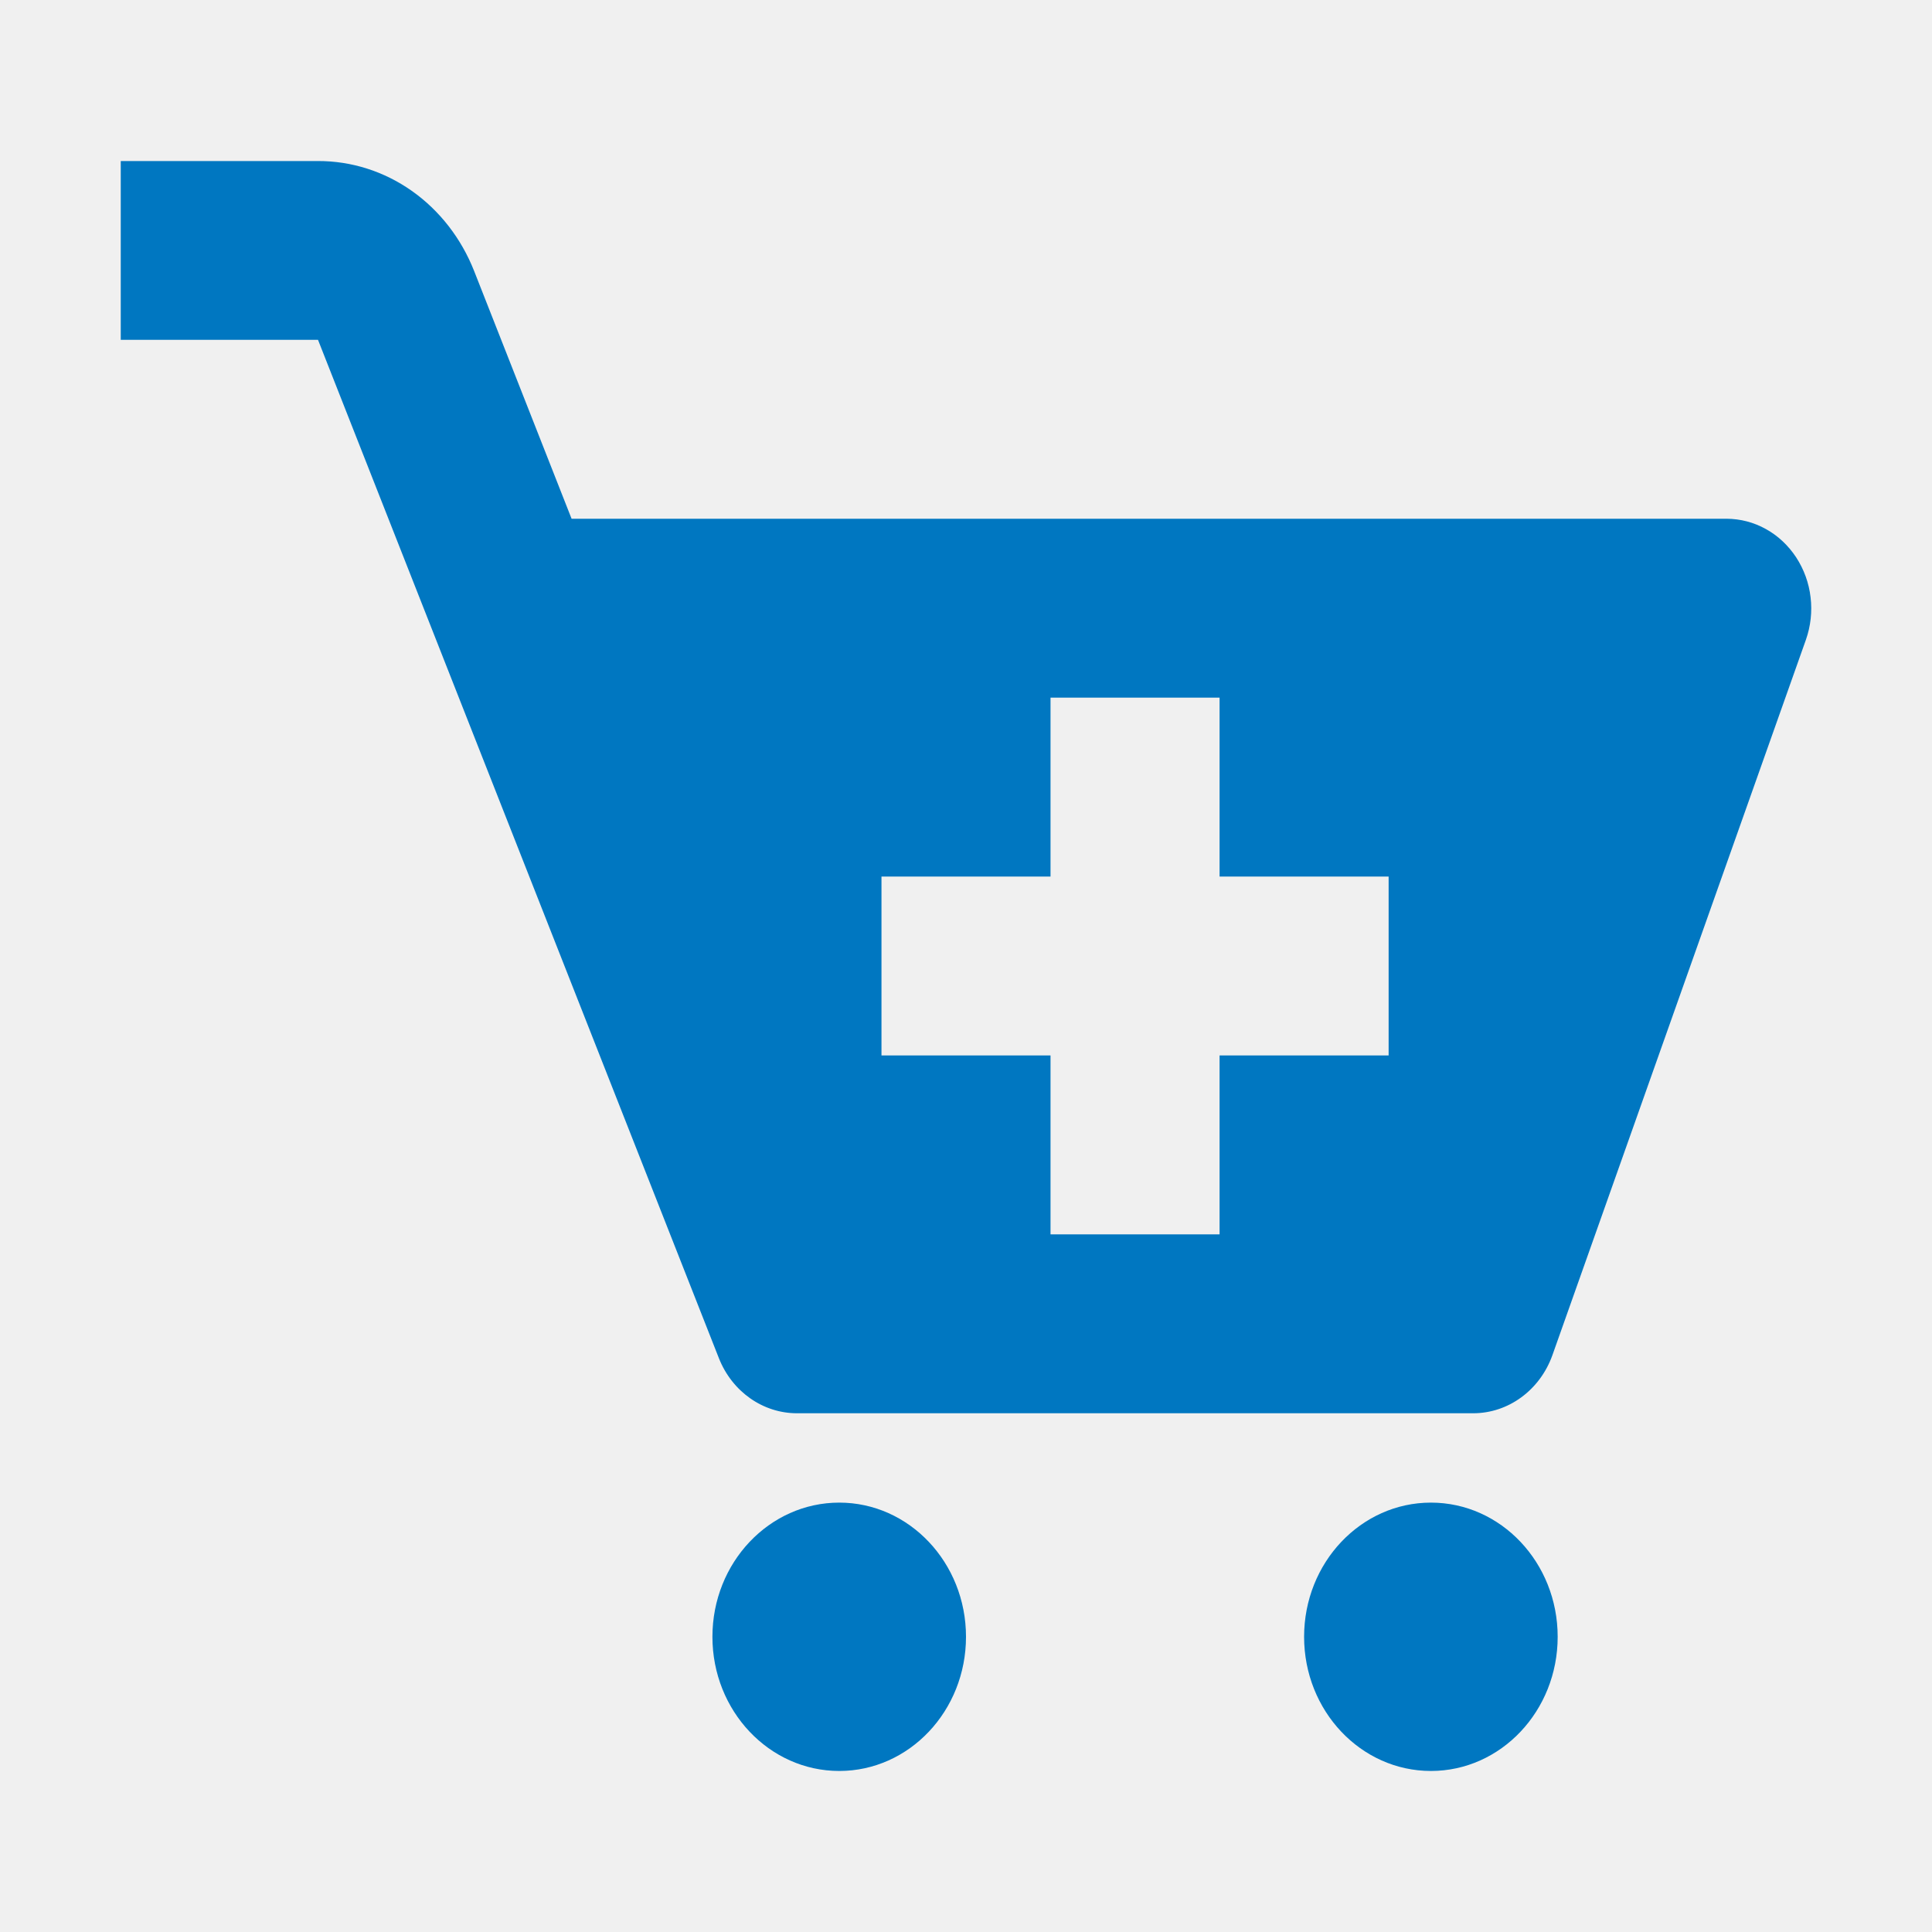
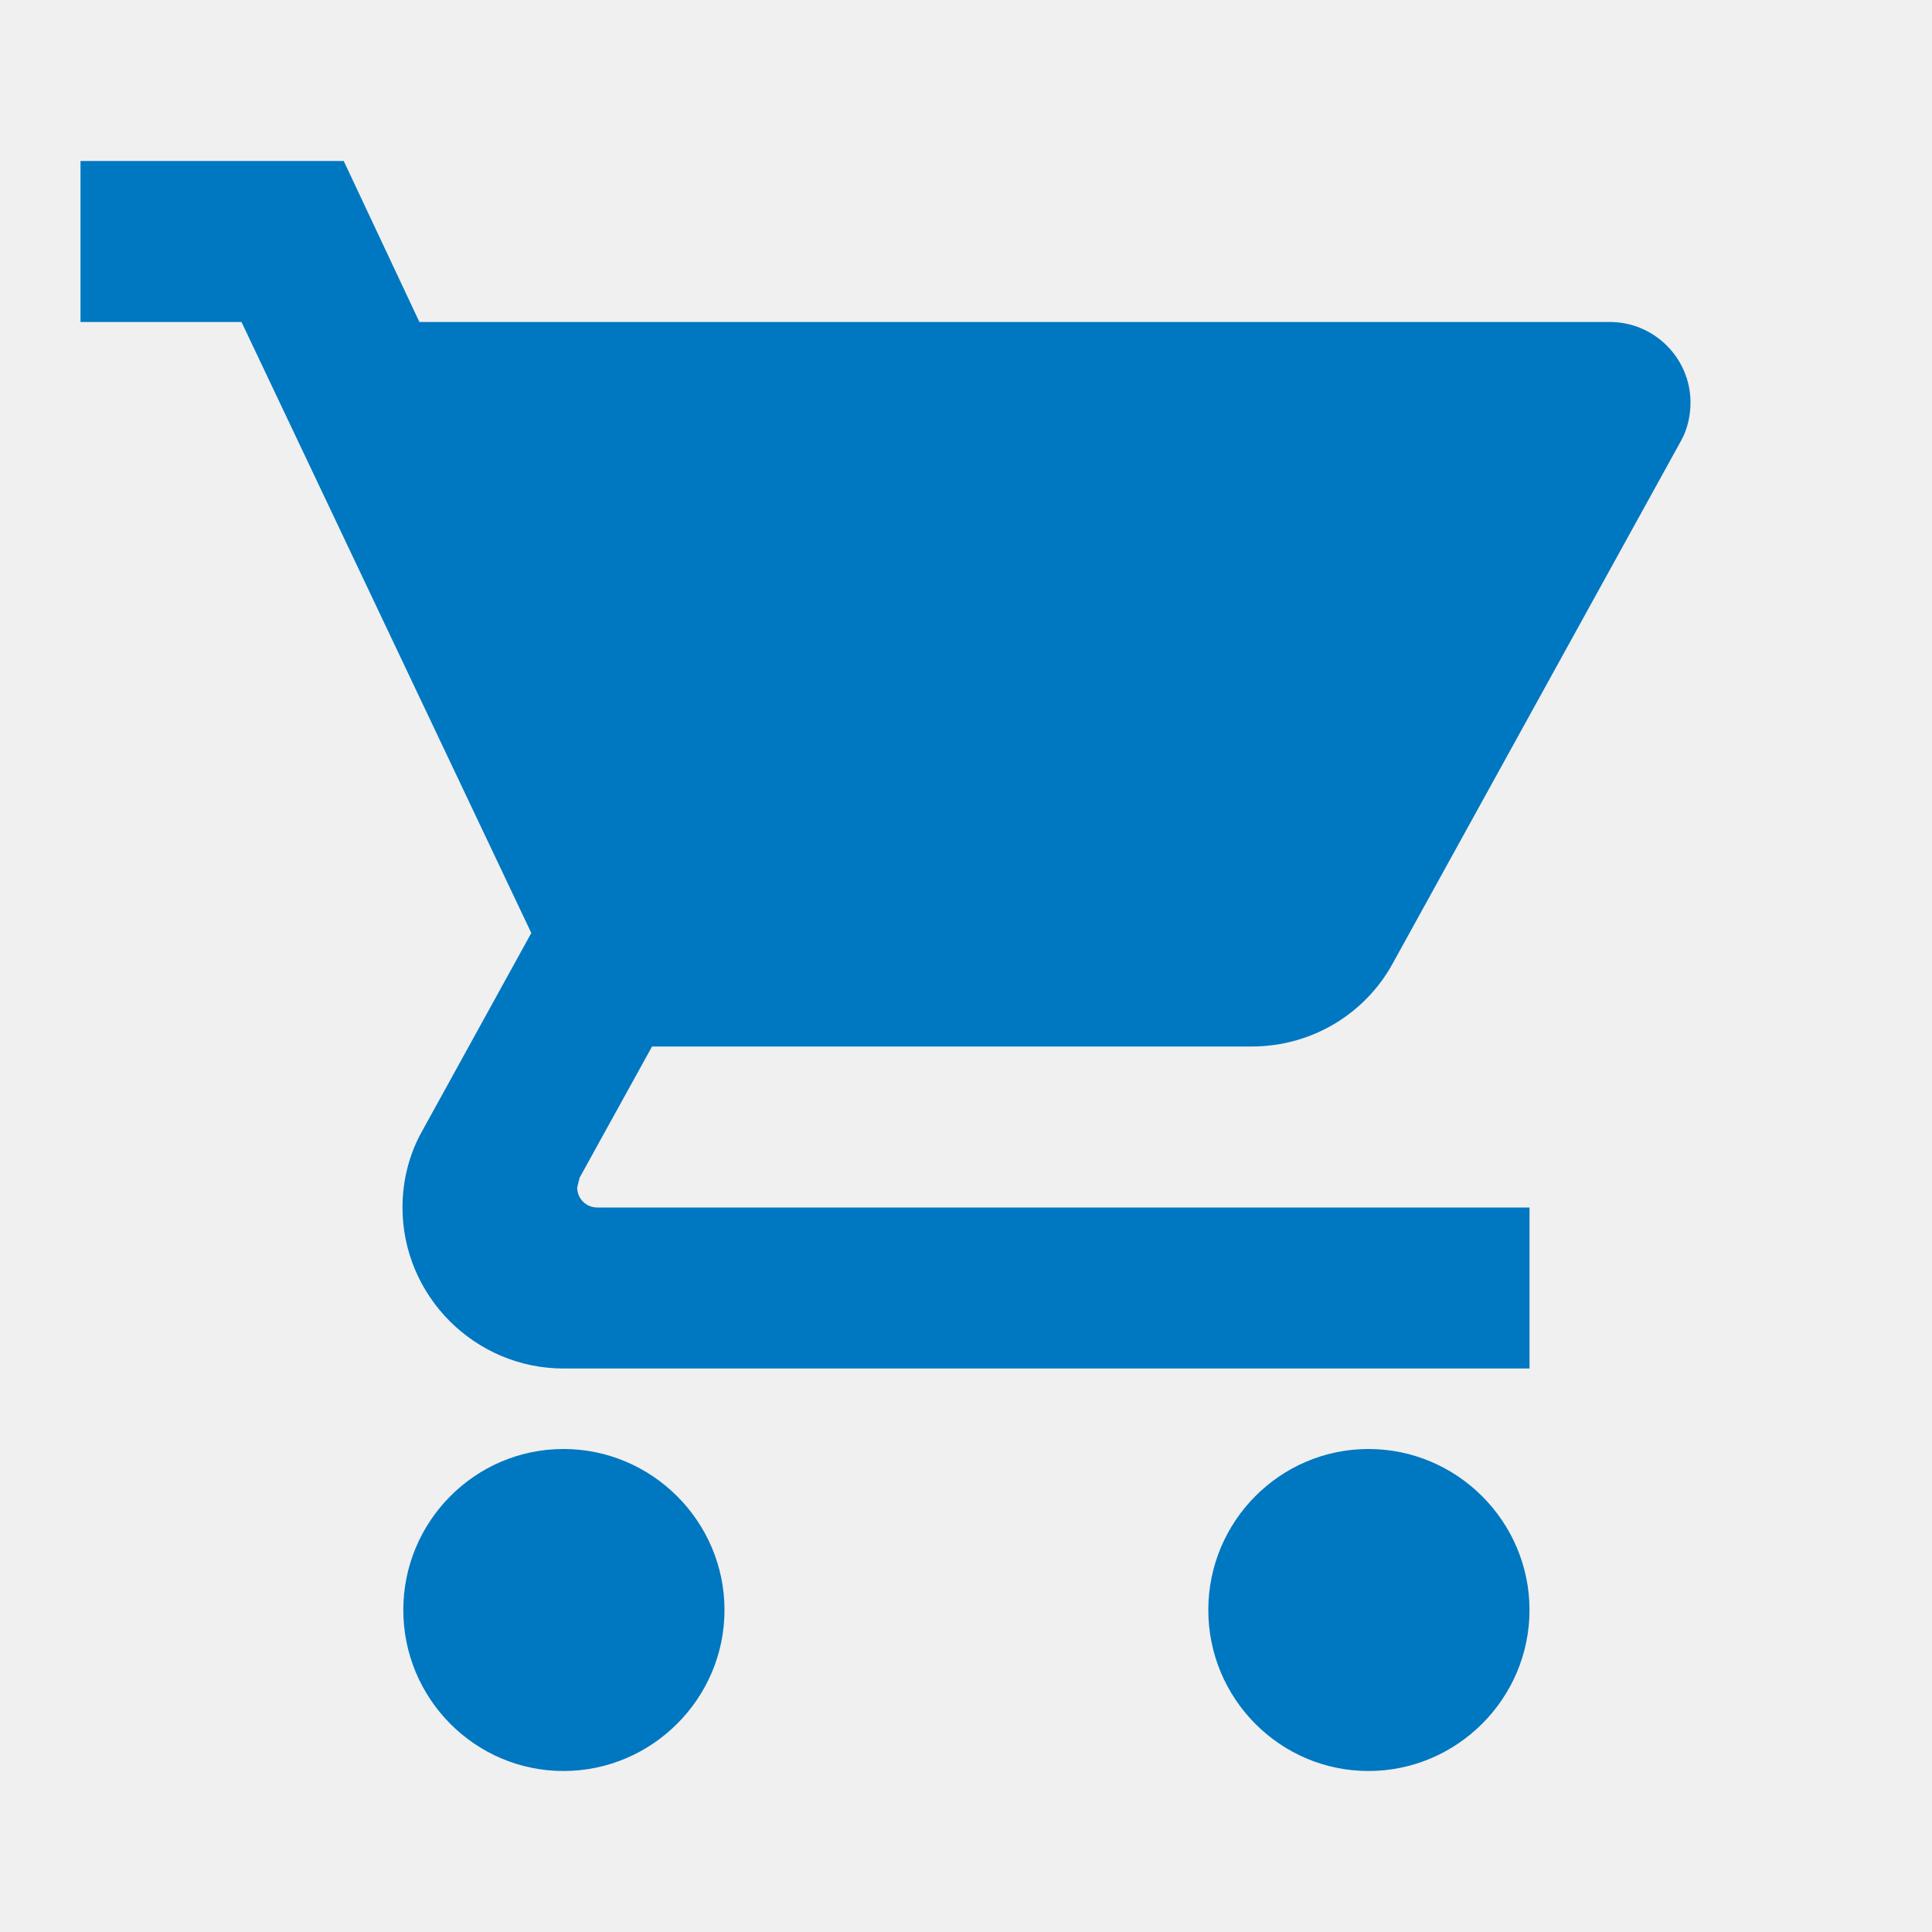
- <svg xmlns="http://www.w3.org/2000/svg" width="20" height="20" viewBox="0 0 20 20" fill="none">
-   <g clip-path="url(#clip0_447_5974)">
-     <path fill-rule="evenodd" clip-rule="evenodd" d="M5.917 5.37H17.875C18.017 5.371 18.156 5.407 18.281 5.477C18.406 5.546 18.513 5.647 18.594 5.77C18.674 5.893 18.726 6.034 18.743 6.183C18.761 6.331 18.744 6.482 18.695 6.622L16.07 14.03C15.941 14.39 15.615 14.63 15.25 14.63H8.25C7.897 14.63 7.578 14.405 7.442 14.06L3.292 3.518H1.25V1.667H3.291C3.637 1.666 3.975 1.773 4.263 1.976C4.551 2.179 4.775 2.468 4.908 2.805L5.917 5.37ZM12.625 10.926H14.375V9.074H12.625V7.222H10.875V9.074H9.125V10.926H10.875V12.778H12.625V10.926ZM8.688 18.333C9.412 18.333 10 17.711 10 16.944C10 16.177 9.412 15.555 8.688 15.555C7.963 15.555 7.375 16.177 7.375 16.944C7.375 17.711 7.963 18.333 8.688 18.333ZM14.813 18.333C15.538 18.333 16.125 17.711 16.125 16.944C16.125 16.177 15.538 15.555 14.813 15.555C14.088 15.555 13.5 16.177 13.5 16.944C13.5 17.711 14.088 18.333 14.813 18.333Z" fill="#0077C1" />
+ <svg xmlns="http://www.w3.org/2000/svg" width="24" height="24" viewBox="0 0 24 24" fill="none">
+   <g clip-path="url(#clip0_447_6214)">
+     <path d="M7 18C5.9 18 5.01 18.9 5.01 20C5.01 21.1 5.9 22 7 22C8.1 22 9 21.1 9 20C9 18.9 8.1 18 7 18ZM1 2V4H3L6.6 11.59L5.25 14.04C5.09 14.32 5 14.65 5 15C5 16.1 5.9 17 7 17H19V15H7.42C7.28 15 7.17 14.89 7.17 14.75L7.2 14.63L8.1 13H15.55C16.3 13 16.96 12.59 17.3 11.97L20.88 5.48C20.96 5.34 21 5.17 21 5C21 4.45 20.55 4 20 4H5.21L4.27 2H1ZM17 18C15.9 18 15.01 18.9 15.01 20C15.01 21.1 15.9 22 17 22C18.1 22 19 21.1 19 20C19 18.9 18.1 18 17 18Z" fill="#0077C1" />
  </g>
  <defs>
-     <clipPath id="clip0_447_5974">
-       <rect width="20" height="20" fill="white" />
+     <clipPath id="clip0_447_6214">
+       <rect width="24" height="24" fill="white" />
    </clipPath>
  </defs>
</svg>
